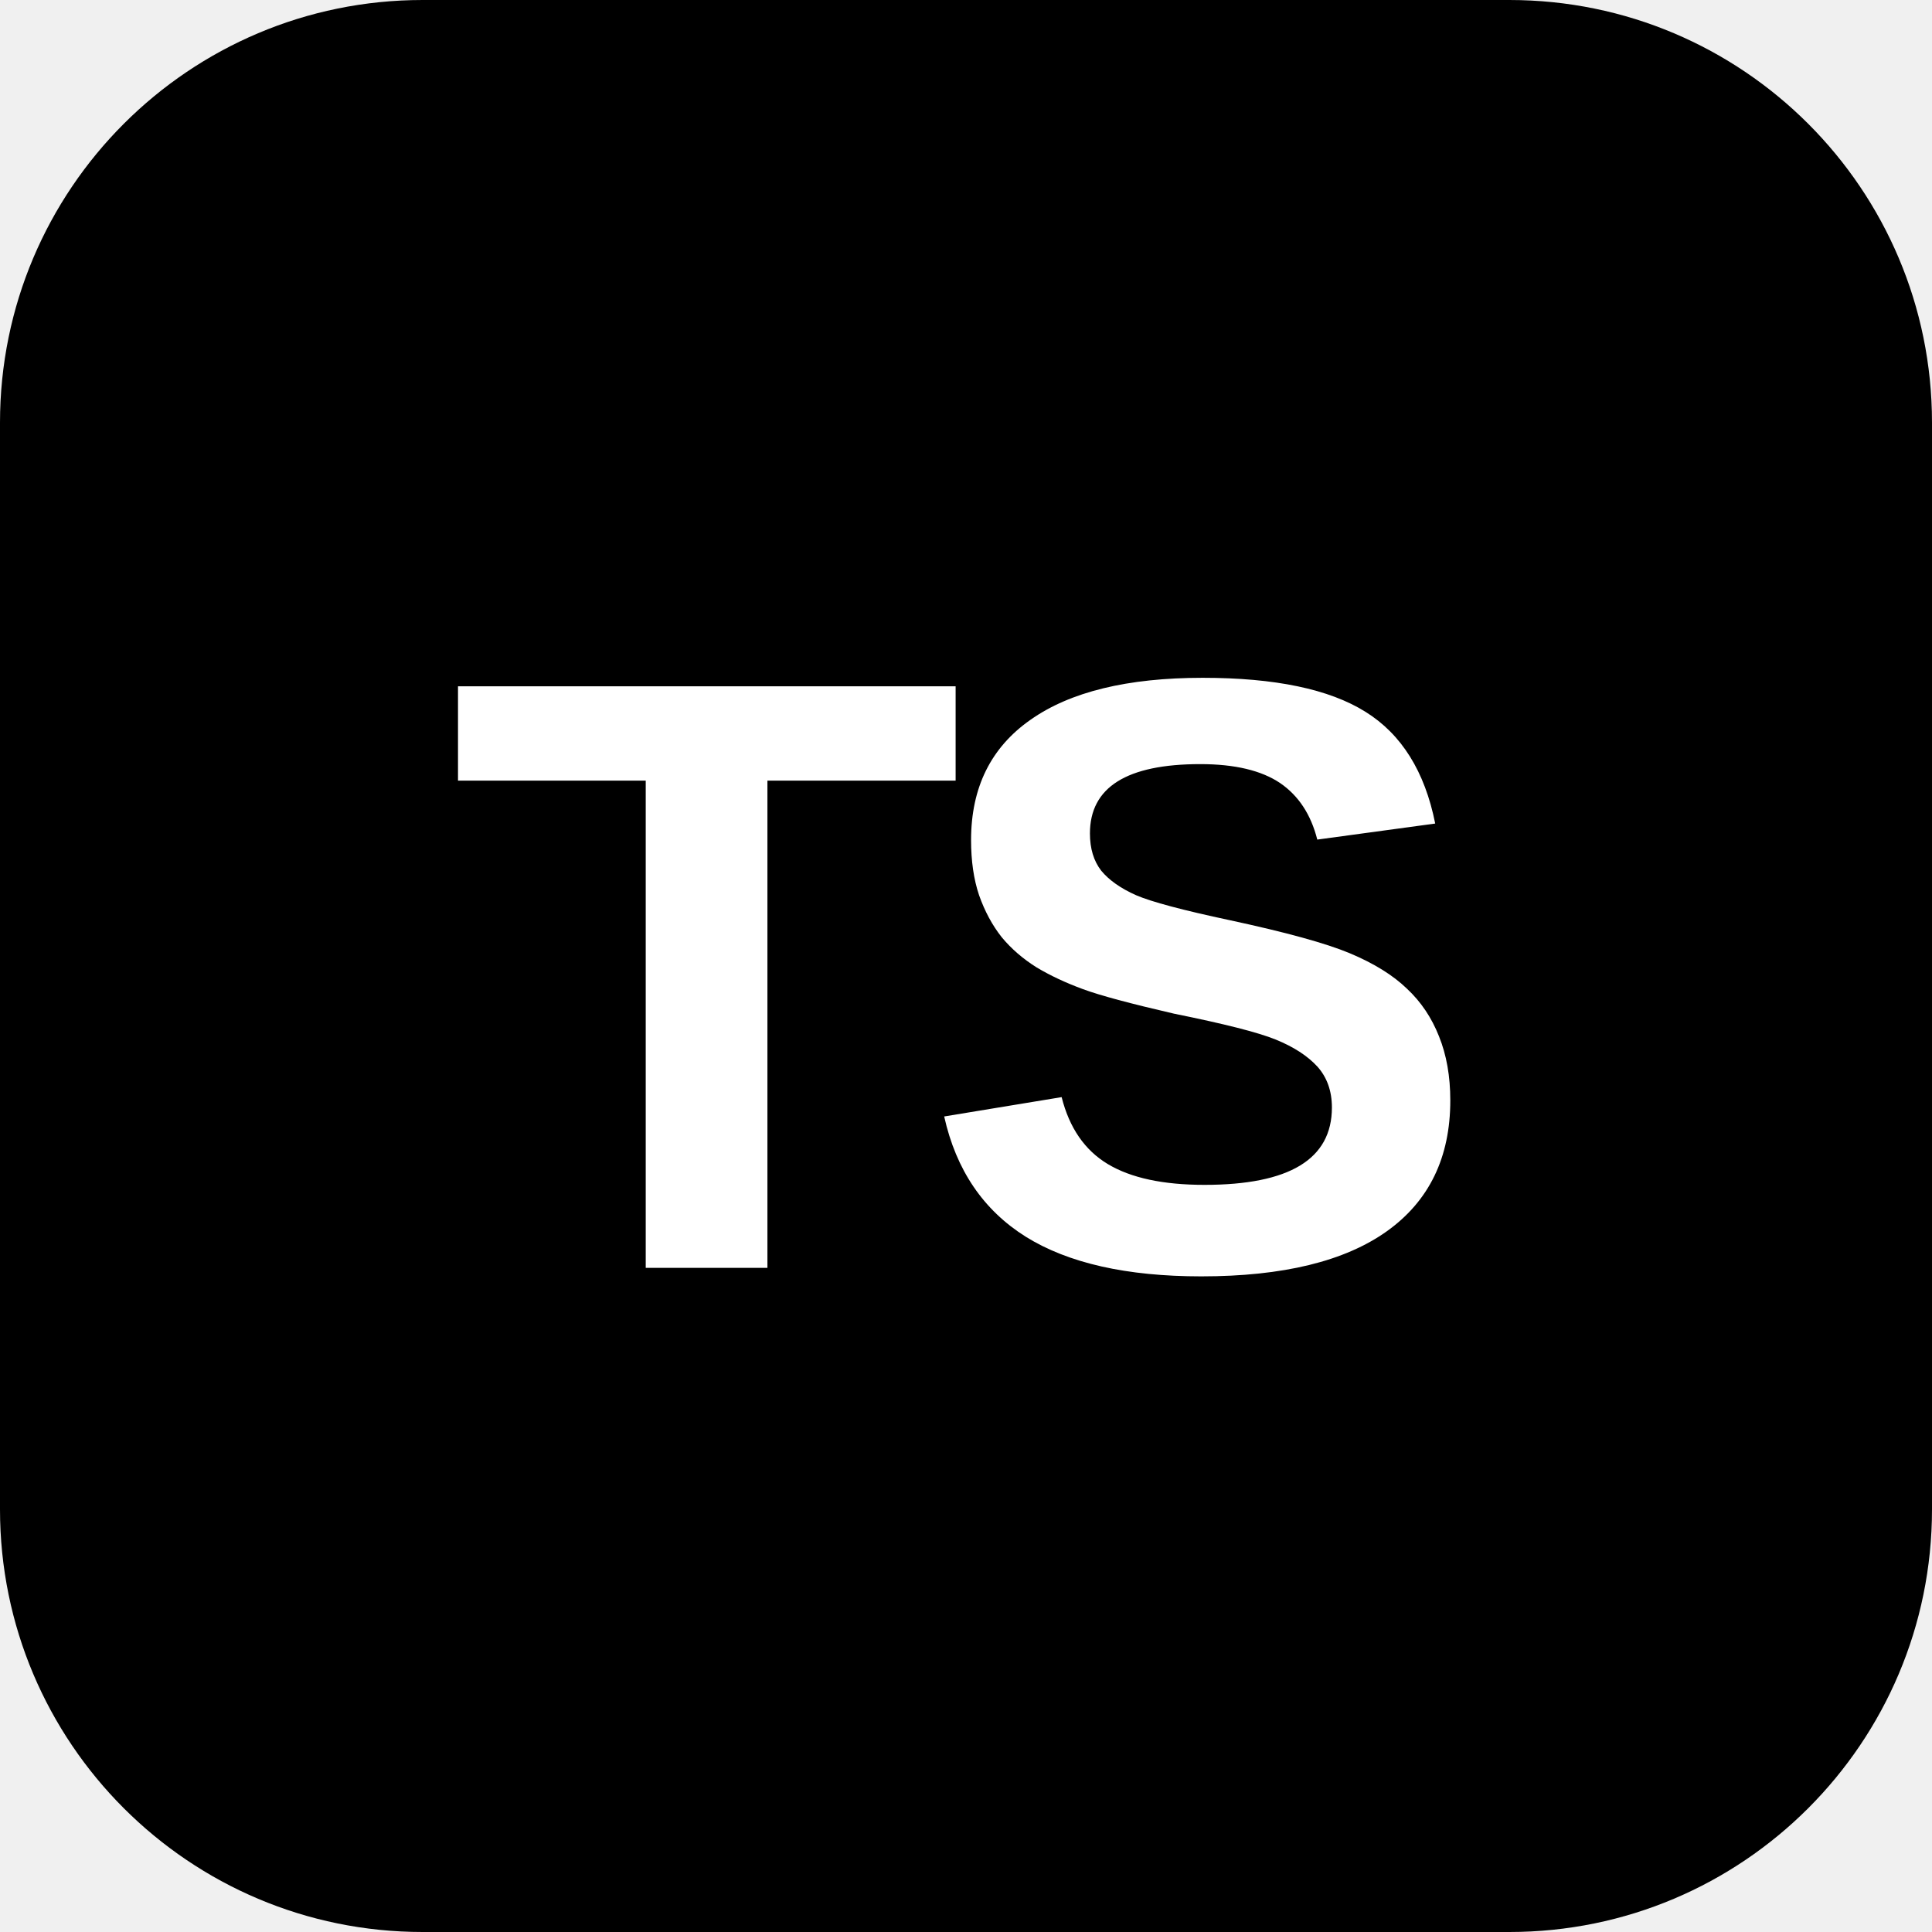
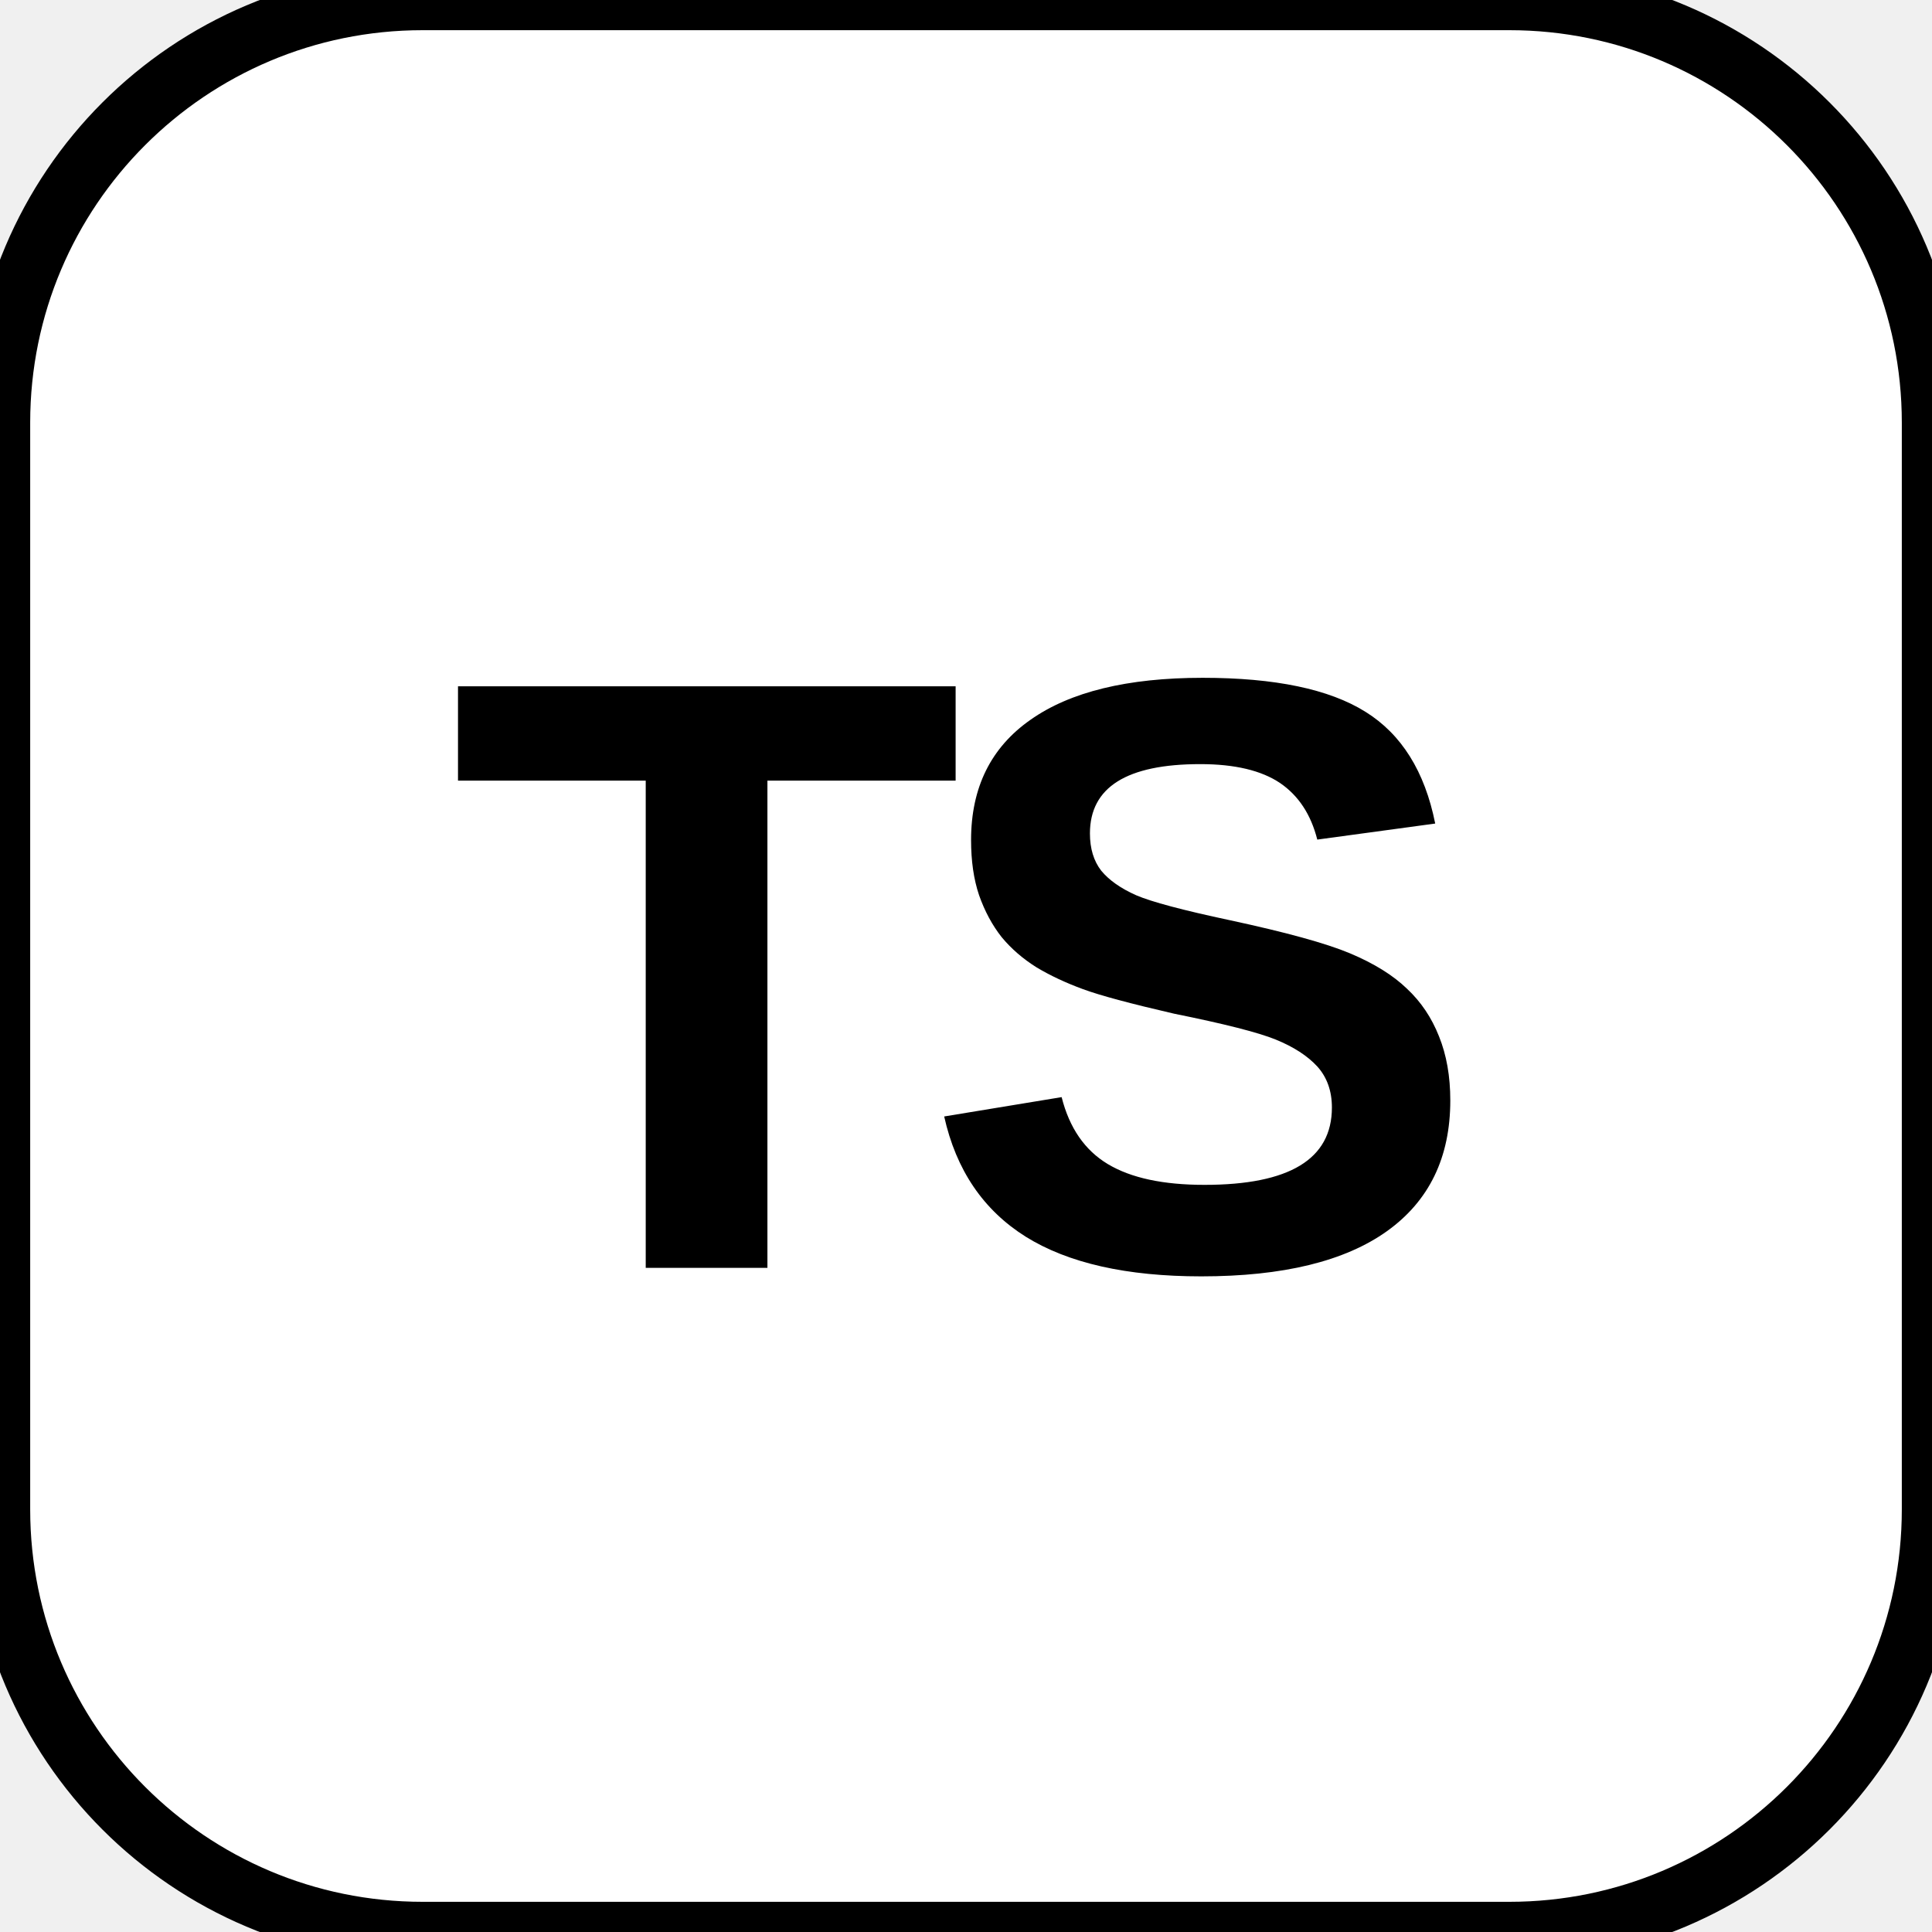
<svg xmlns="http://www.w3.org/2000/svg" viewBox="0 0 64 64">
-   <rect width="64" height="64" rx="14" fill="#000" />
-   <text x="32" y="42" text-anchor="middle" font-family="Helvetica Neue, Arial, sans-serif" font-weight="600" font-size="28" letter-spacing="-1.5" fill="#fff">TS</text>
+   <rect width="64" height="64" rx="14" fill="#fff" stroke="#000" stroke-width="2" />
+   <text x="32" y="42" text-anchor="middle" font-family="Helvetica Neue, Arial, sans-serif" font-weight="600" font-size="28" letter-spacing="-1.5" fill="#000">TS</text>
</svg>
